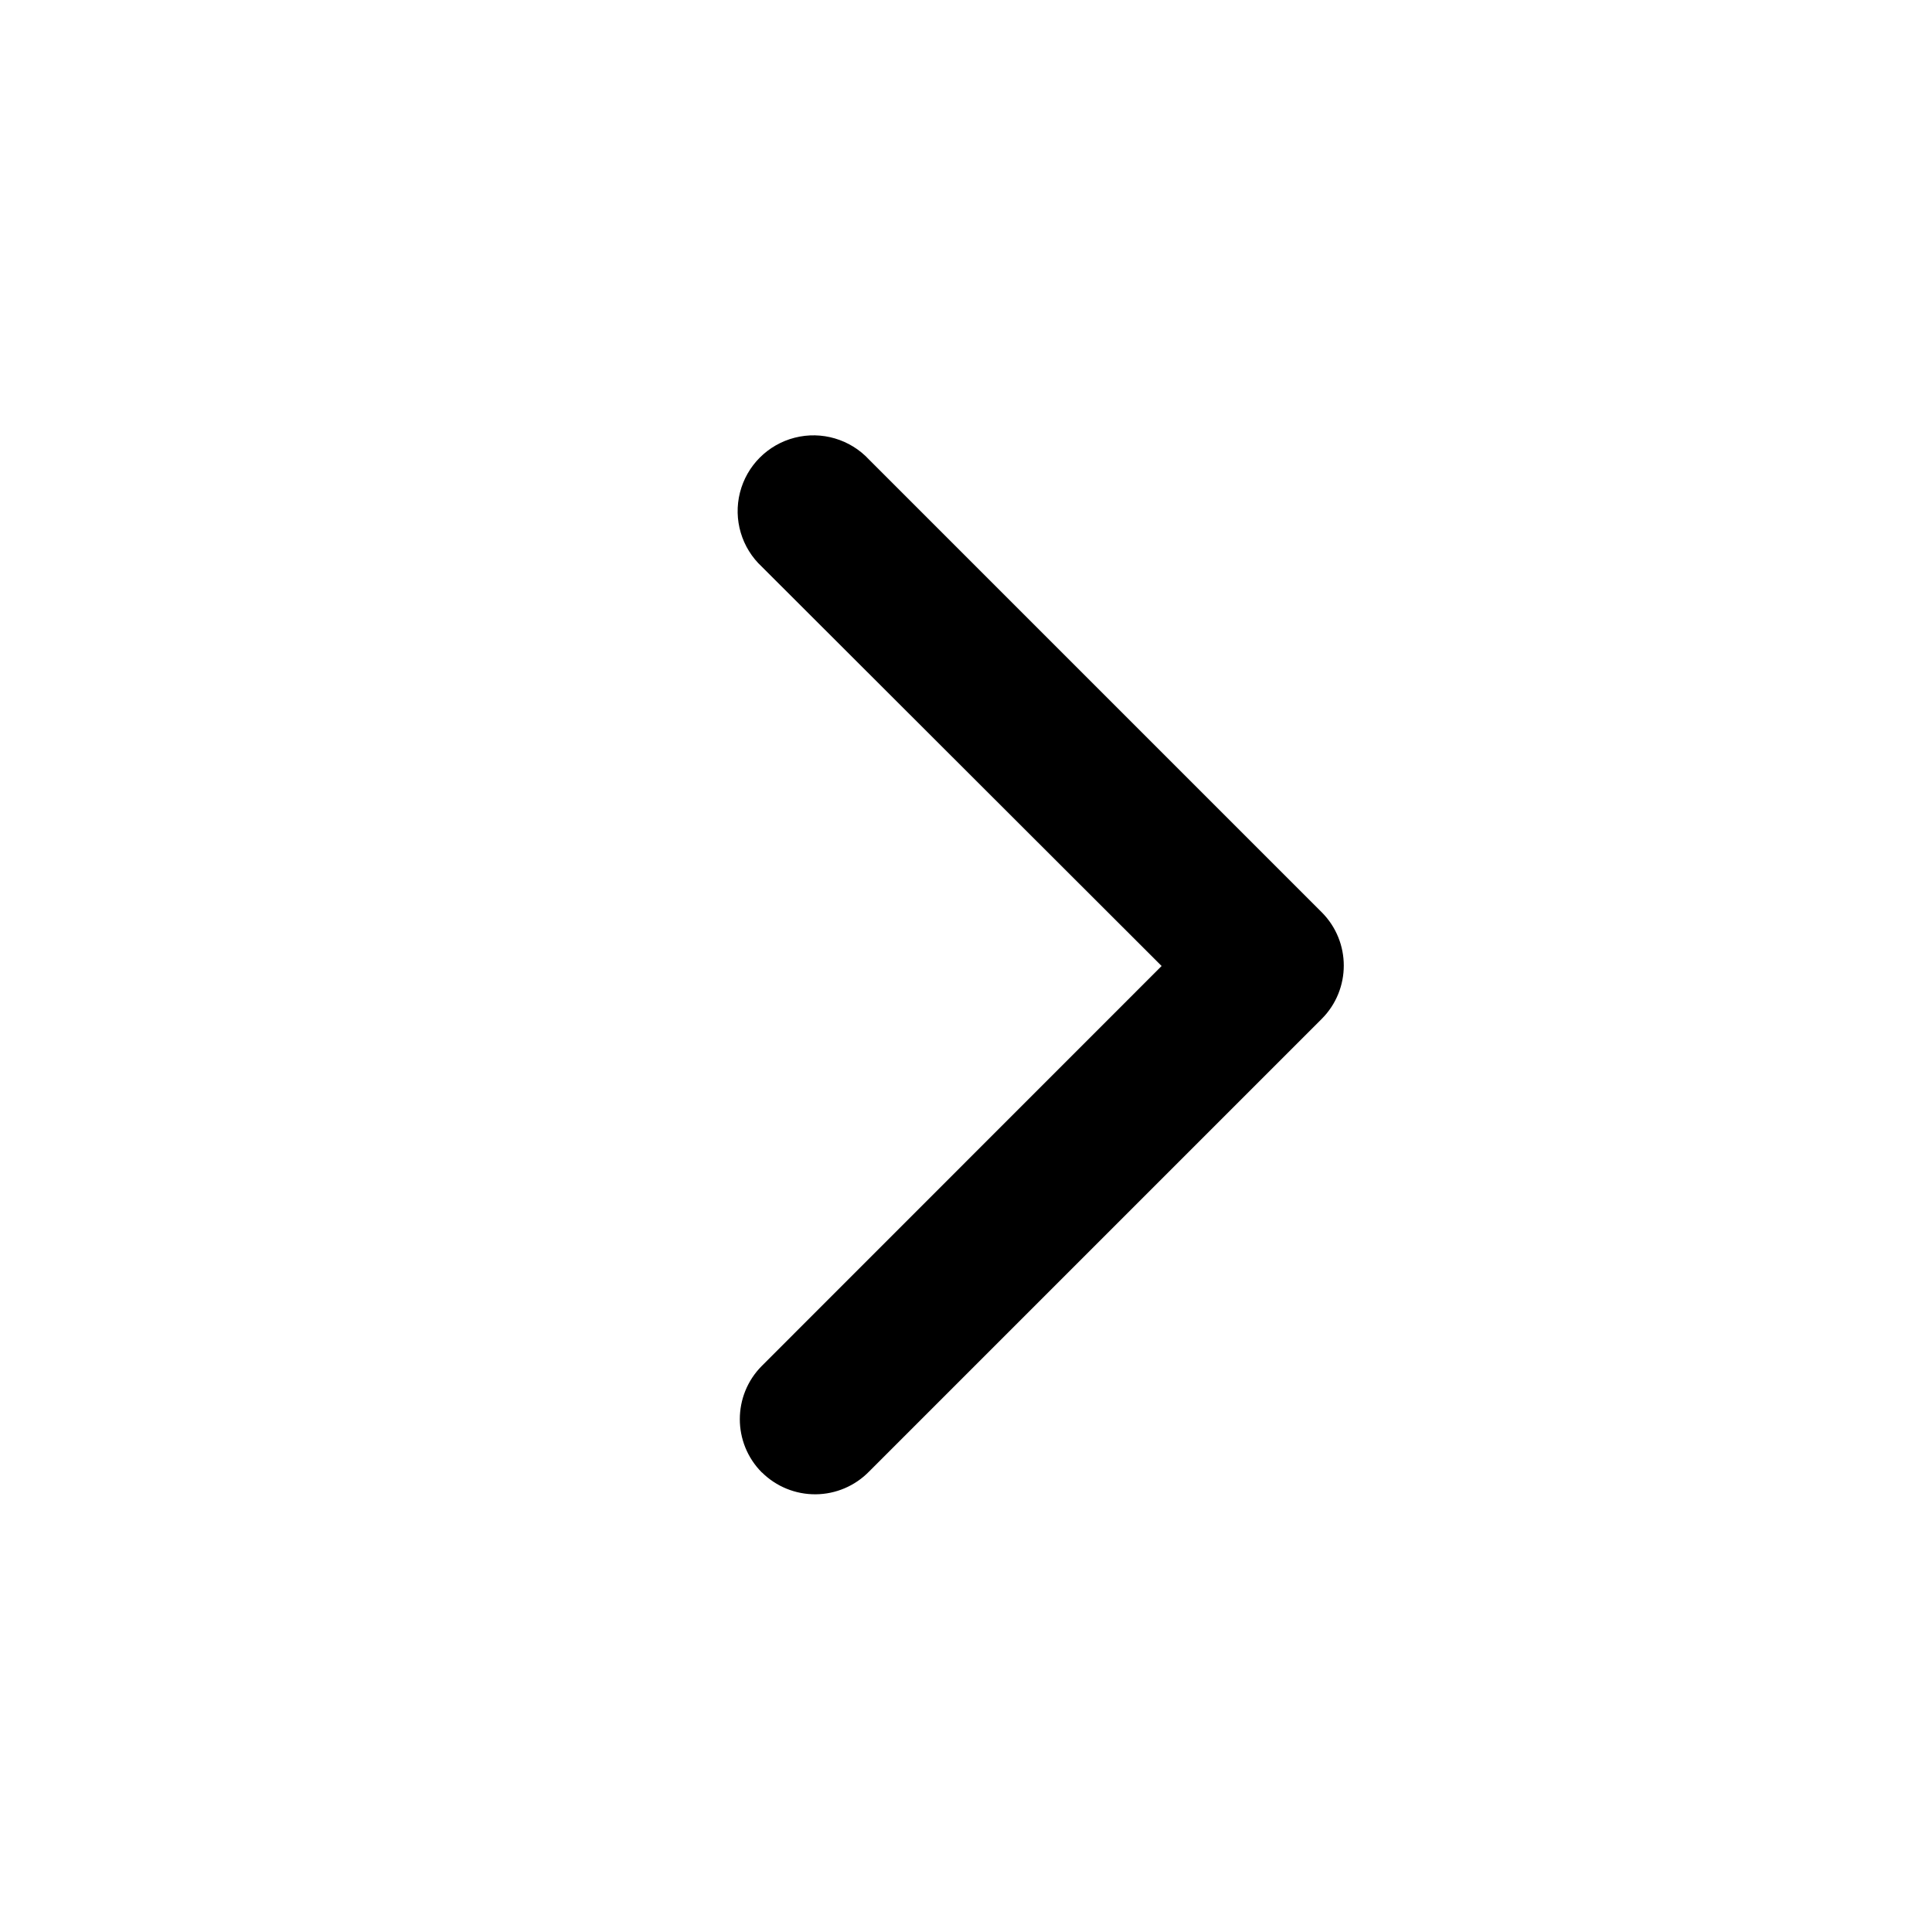
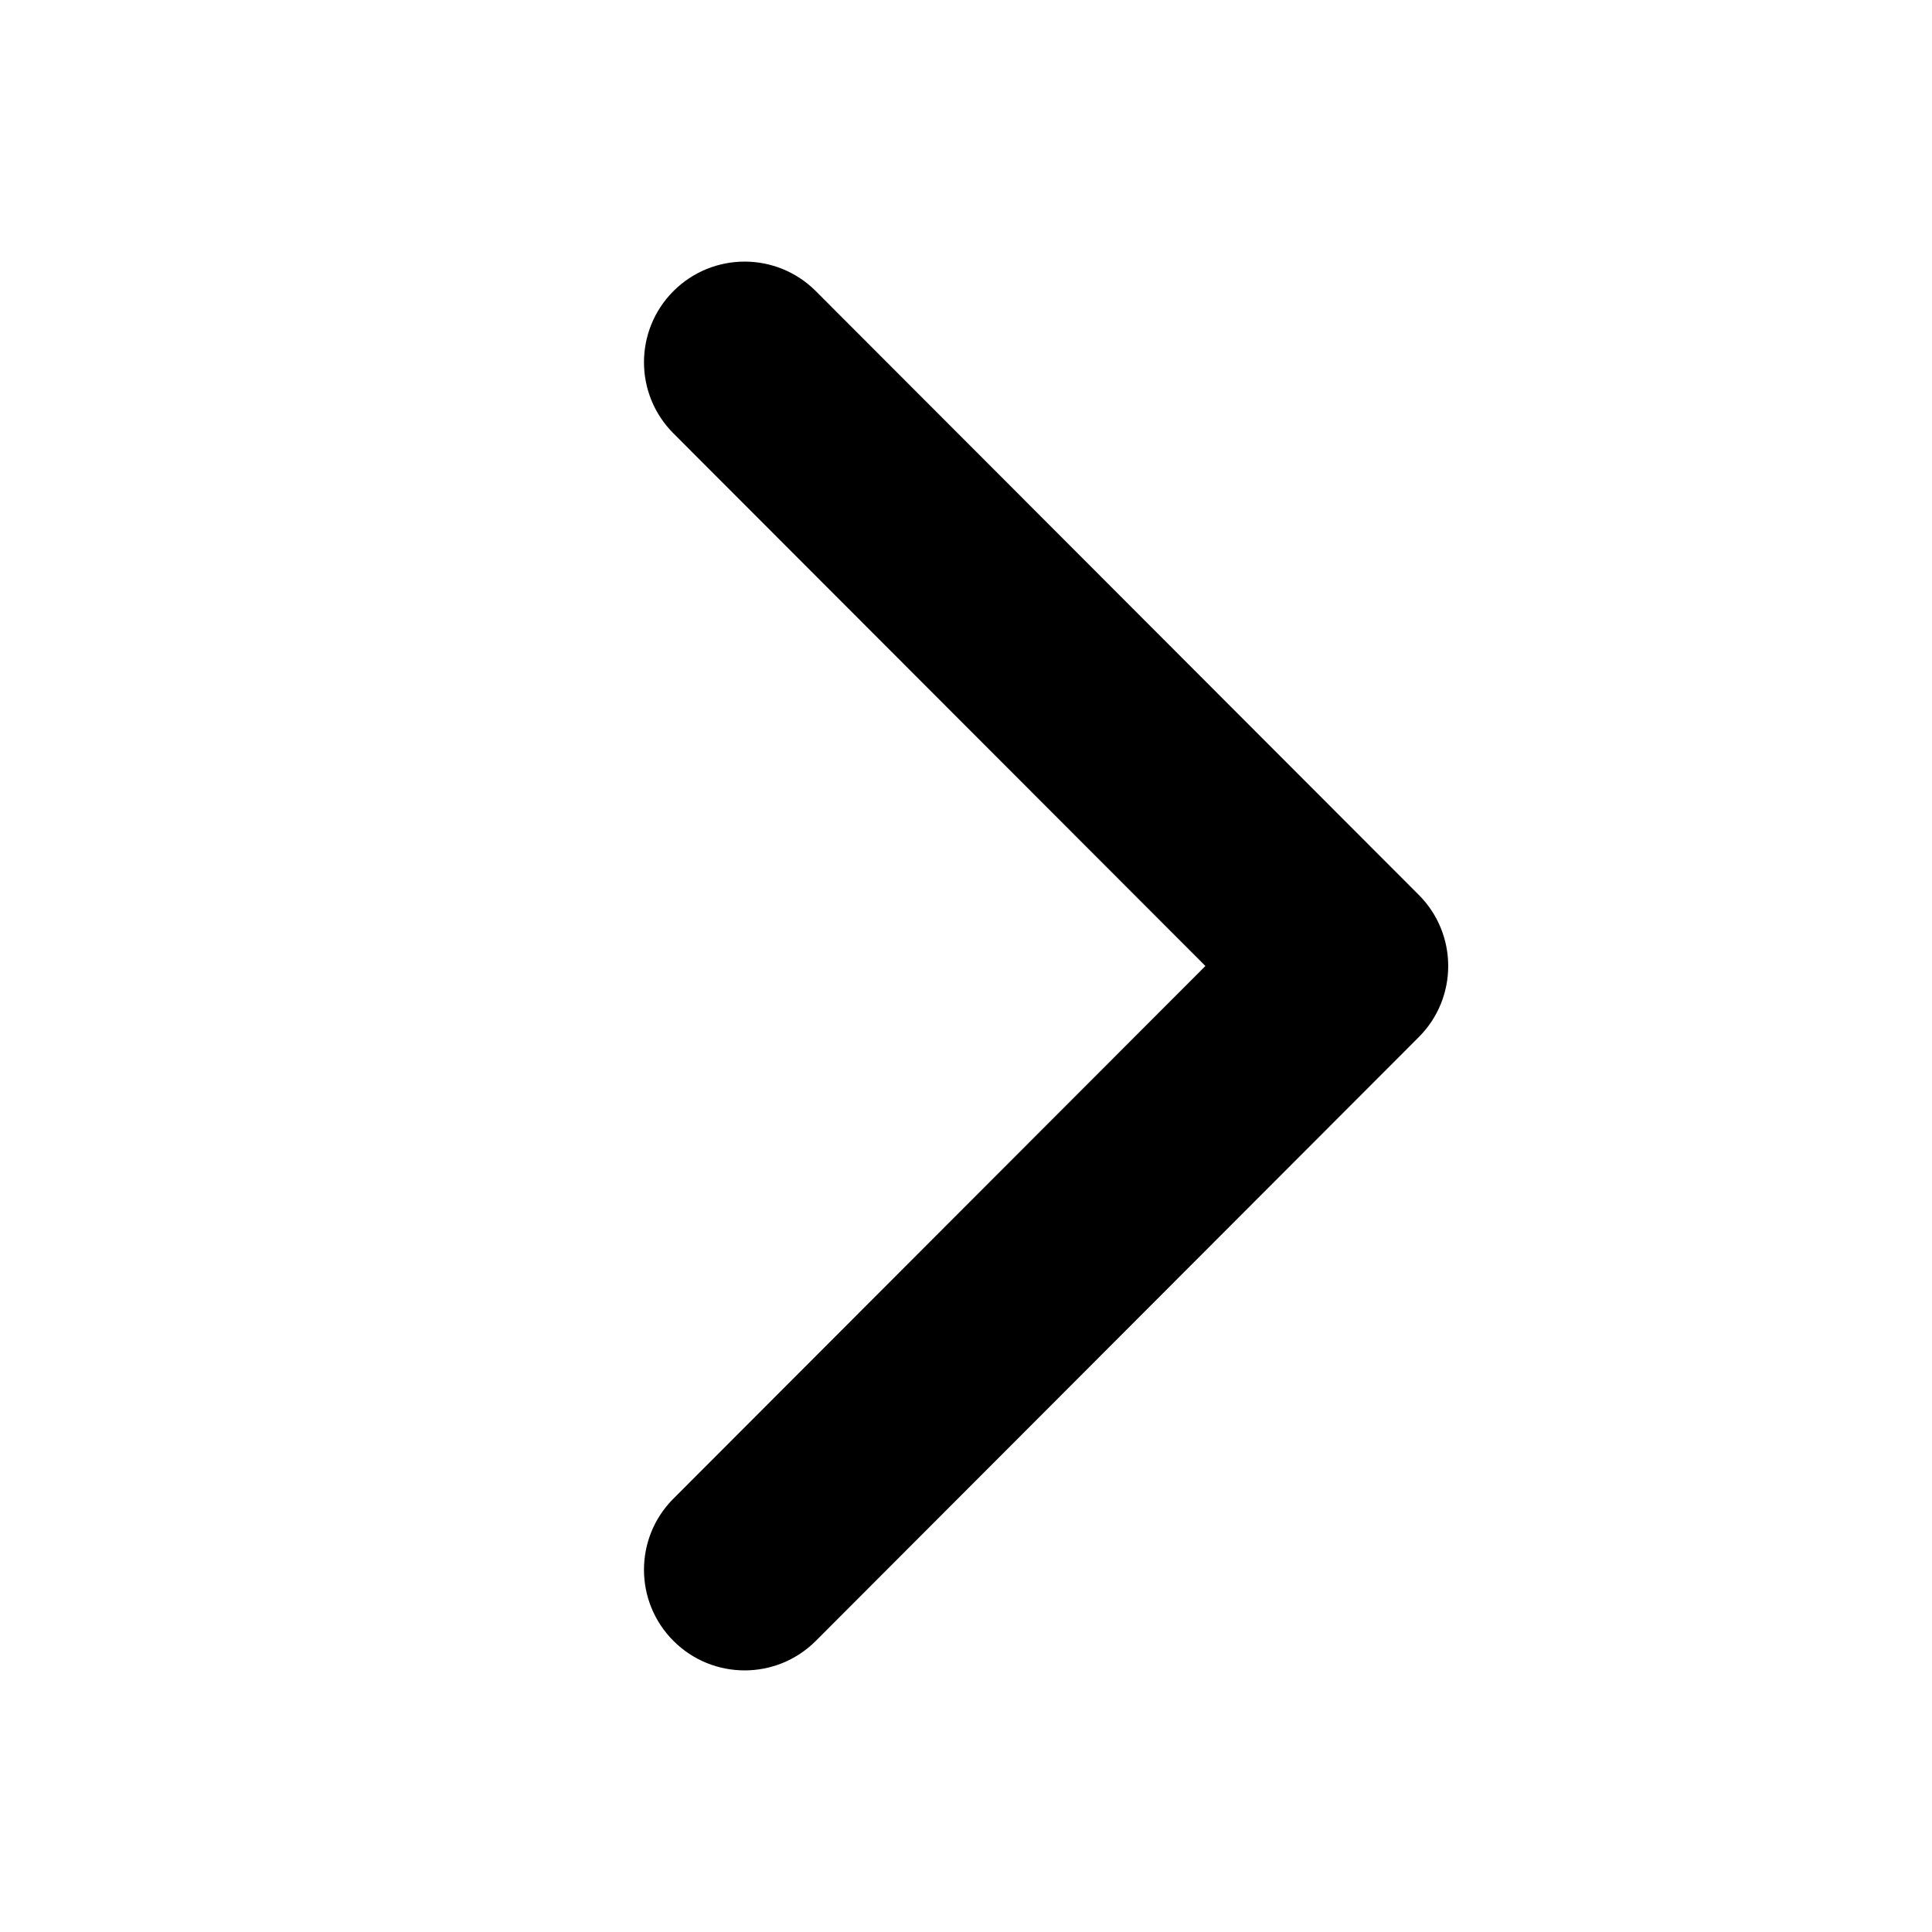
- <svg xmlns="http://www.w3.org/2000/svg" viewBox="0 0 16 16">
-   <path d="M6.309 12.194a.625.625 0 0 1 0-.882L9.62 8 6.31 4.694a.628.628 0 1 1 .887-.888l3.75 3.75a.625.625 0 0 1 0 .881l-3.75 3.75a.625.625 0 0 1-.887.007Z" />
+ <svg xmlns="http://www.w3.org/2000/svg" viewBox="0 0 12 12">
+   <path fill-rule="evenodd" clip-rule="evenodd" d="M4.183 10.192a.625.625 0 0 1 0-.884L7.487 6 4.183 2.692a.625.625 0 0 1 .884-.884l3.745 3.75a.625.625 0 0 1 0 .884l-3.745 3.75a.625.625 0 0 1-.884 0Z" />
</svg>
